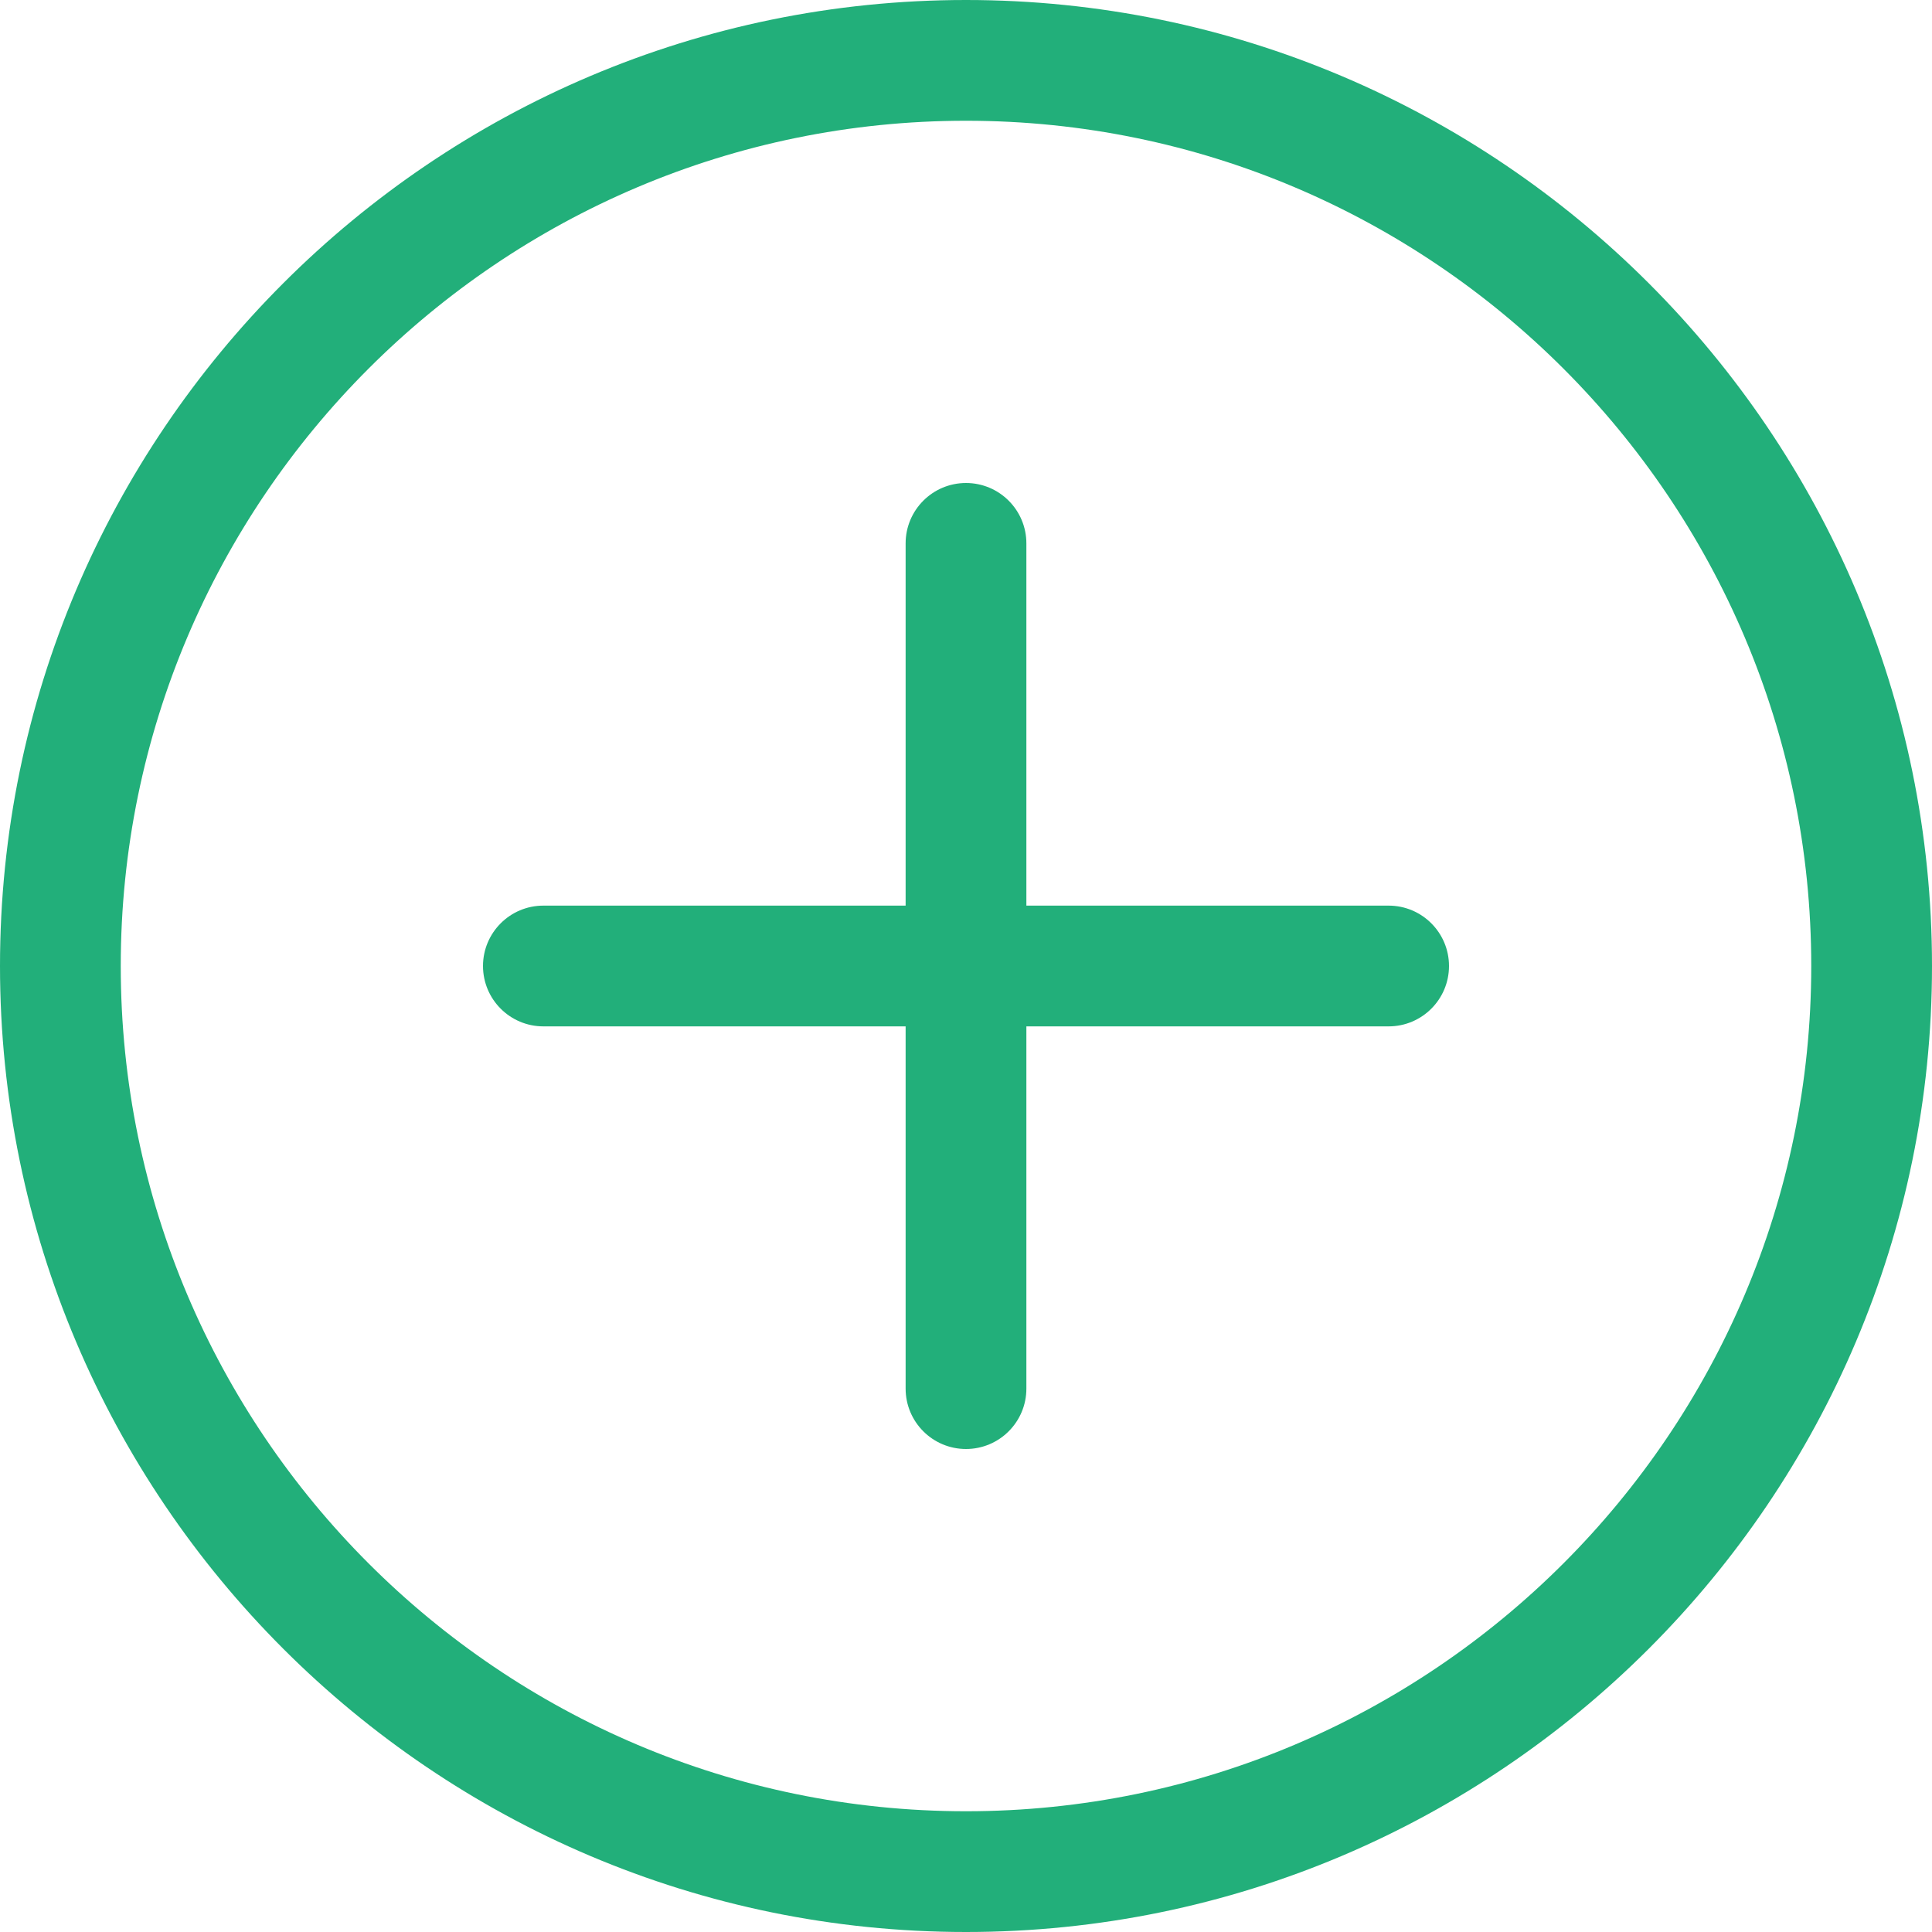
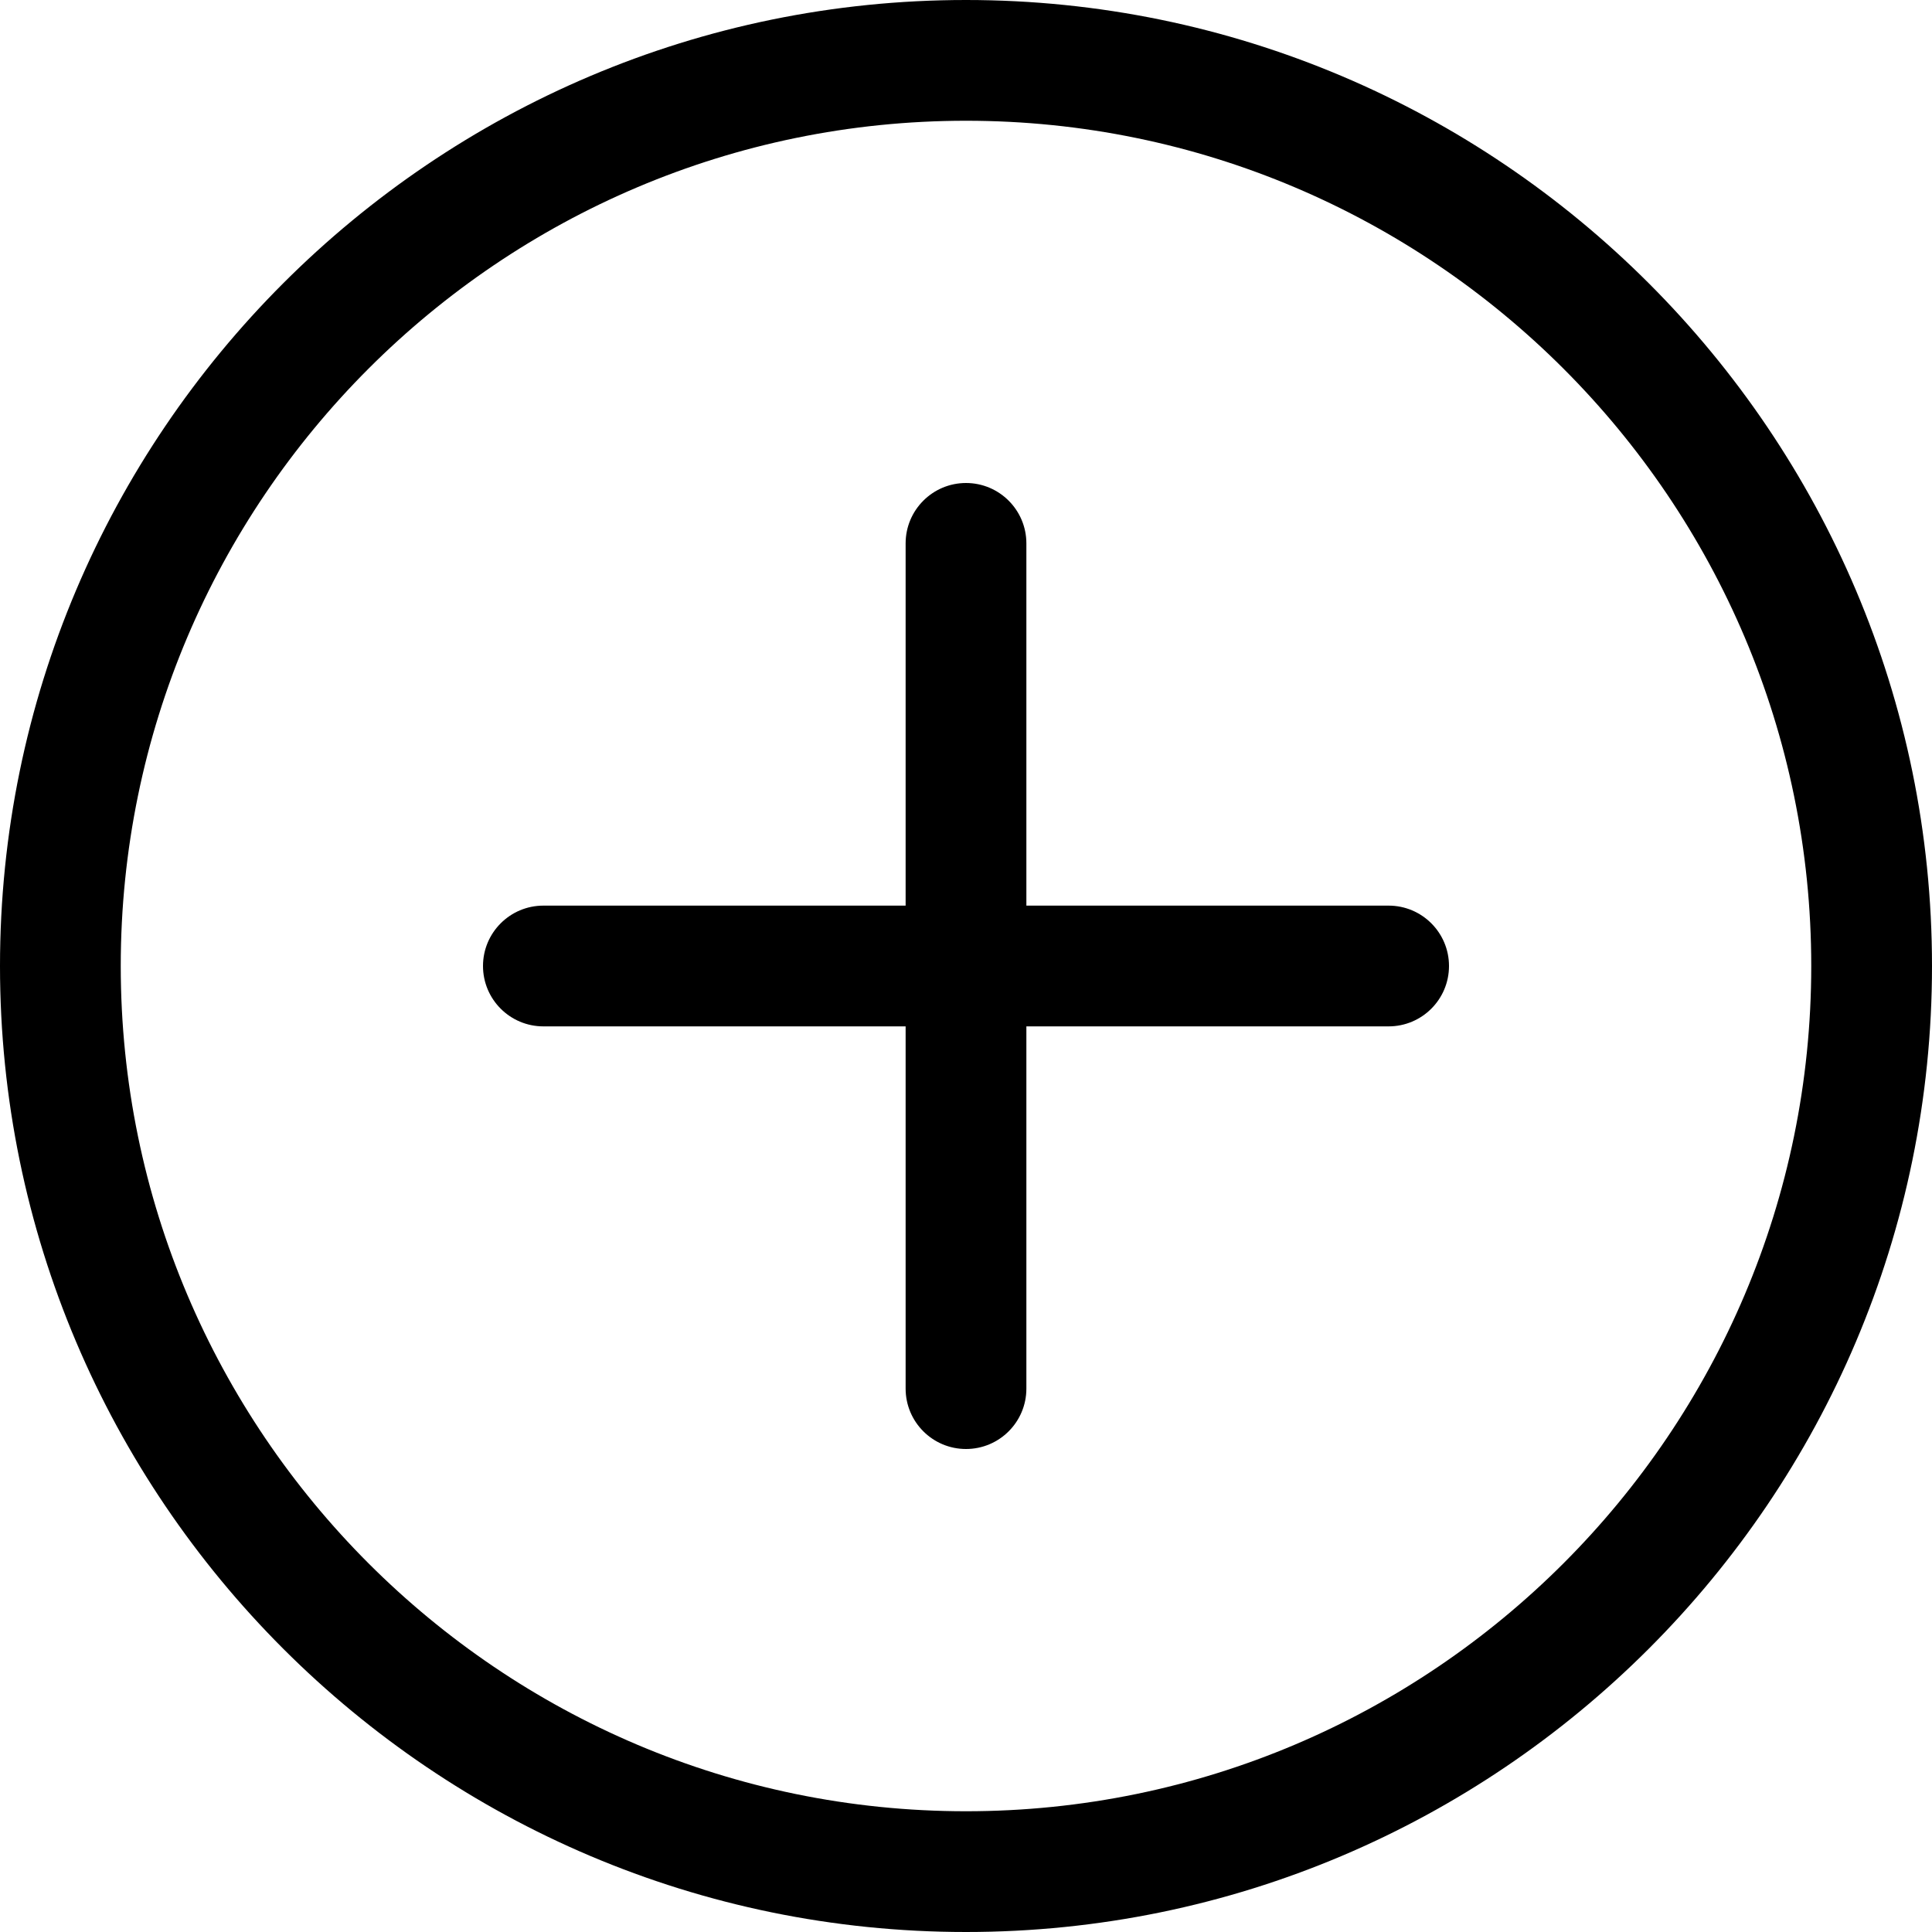
<svg xmlns="http://www.w3.org/2000/svg" width="32" height="32" viewBox="0 0 32 32" fill="none">
-   <path d="M16 32C7.177 32 0 24.823 0 16C0 7.177 7.177 0 16 0C24.823 0 32 7.177 32 16C32 24.823 24.823 32 16 32ZM16 2C8.28 2 2 8.28 2 16C2 23.72 8.28 30 16 30C23.72 30 30 23.72 30 16C30 8.28 23.72 2 16 2Z" fill="#22AF7A" />
-   <path d="M23 17H9C8.448 17 8 16.552 8 16C8 15.448 8.448 15 9 15H23C23.552 15 24 15.448 24 16C24 16.552 23.552 17 23 17Z" fill="#22AF7A" />
-   <path d="M16 24C15.448 24 15 23.552 15 23V9C15 8.448 15.448 8 16 8C16.552 8 17 8.448 17 9V23C17 23.552 16.552 24 16 24Z" fill="#22AF7A" />
+   <path d="M16 32C7.177 32 0 24.823 0 16C0 7.177 7.177 0 16 0C24.823 0 32 7.177 32 16C32 24.823 24.823 32 16 32ZM16 2C8.28 2 2 8.28 2 16C2 23.72 8.28 30 16 30C23.72 30 30 23.72 30 16C30 8.28 23.72 2 16 2Z" fill="currentColor" />
+   <path d="M23 17H9C8.448 17 8 16.552 8 16C8 15.448 8.448 15 9 15H23C23.552 15 24 15.448 24 16C24 16.552 23.552 17 23 17Z" fill="currentColor" />
+   <path d="M16 24C15.448 24 15 23.552 15 23V9C15 8.448 15.448 8 16 8C16.552 8 17 8.448 17 9V23C17 23.552 16.552 24 16 24Z" fill="currentColor" />
</svg>
